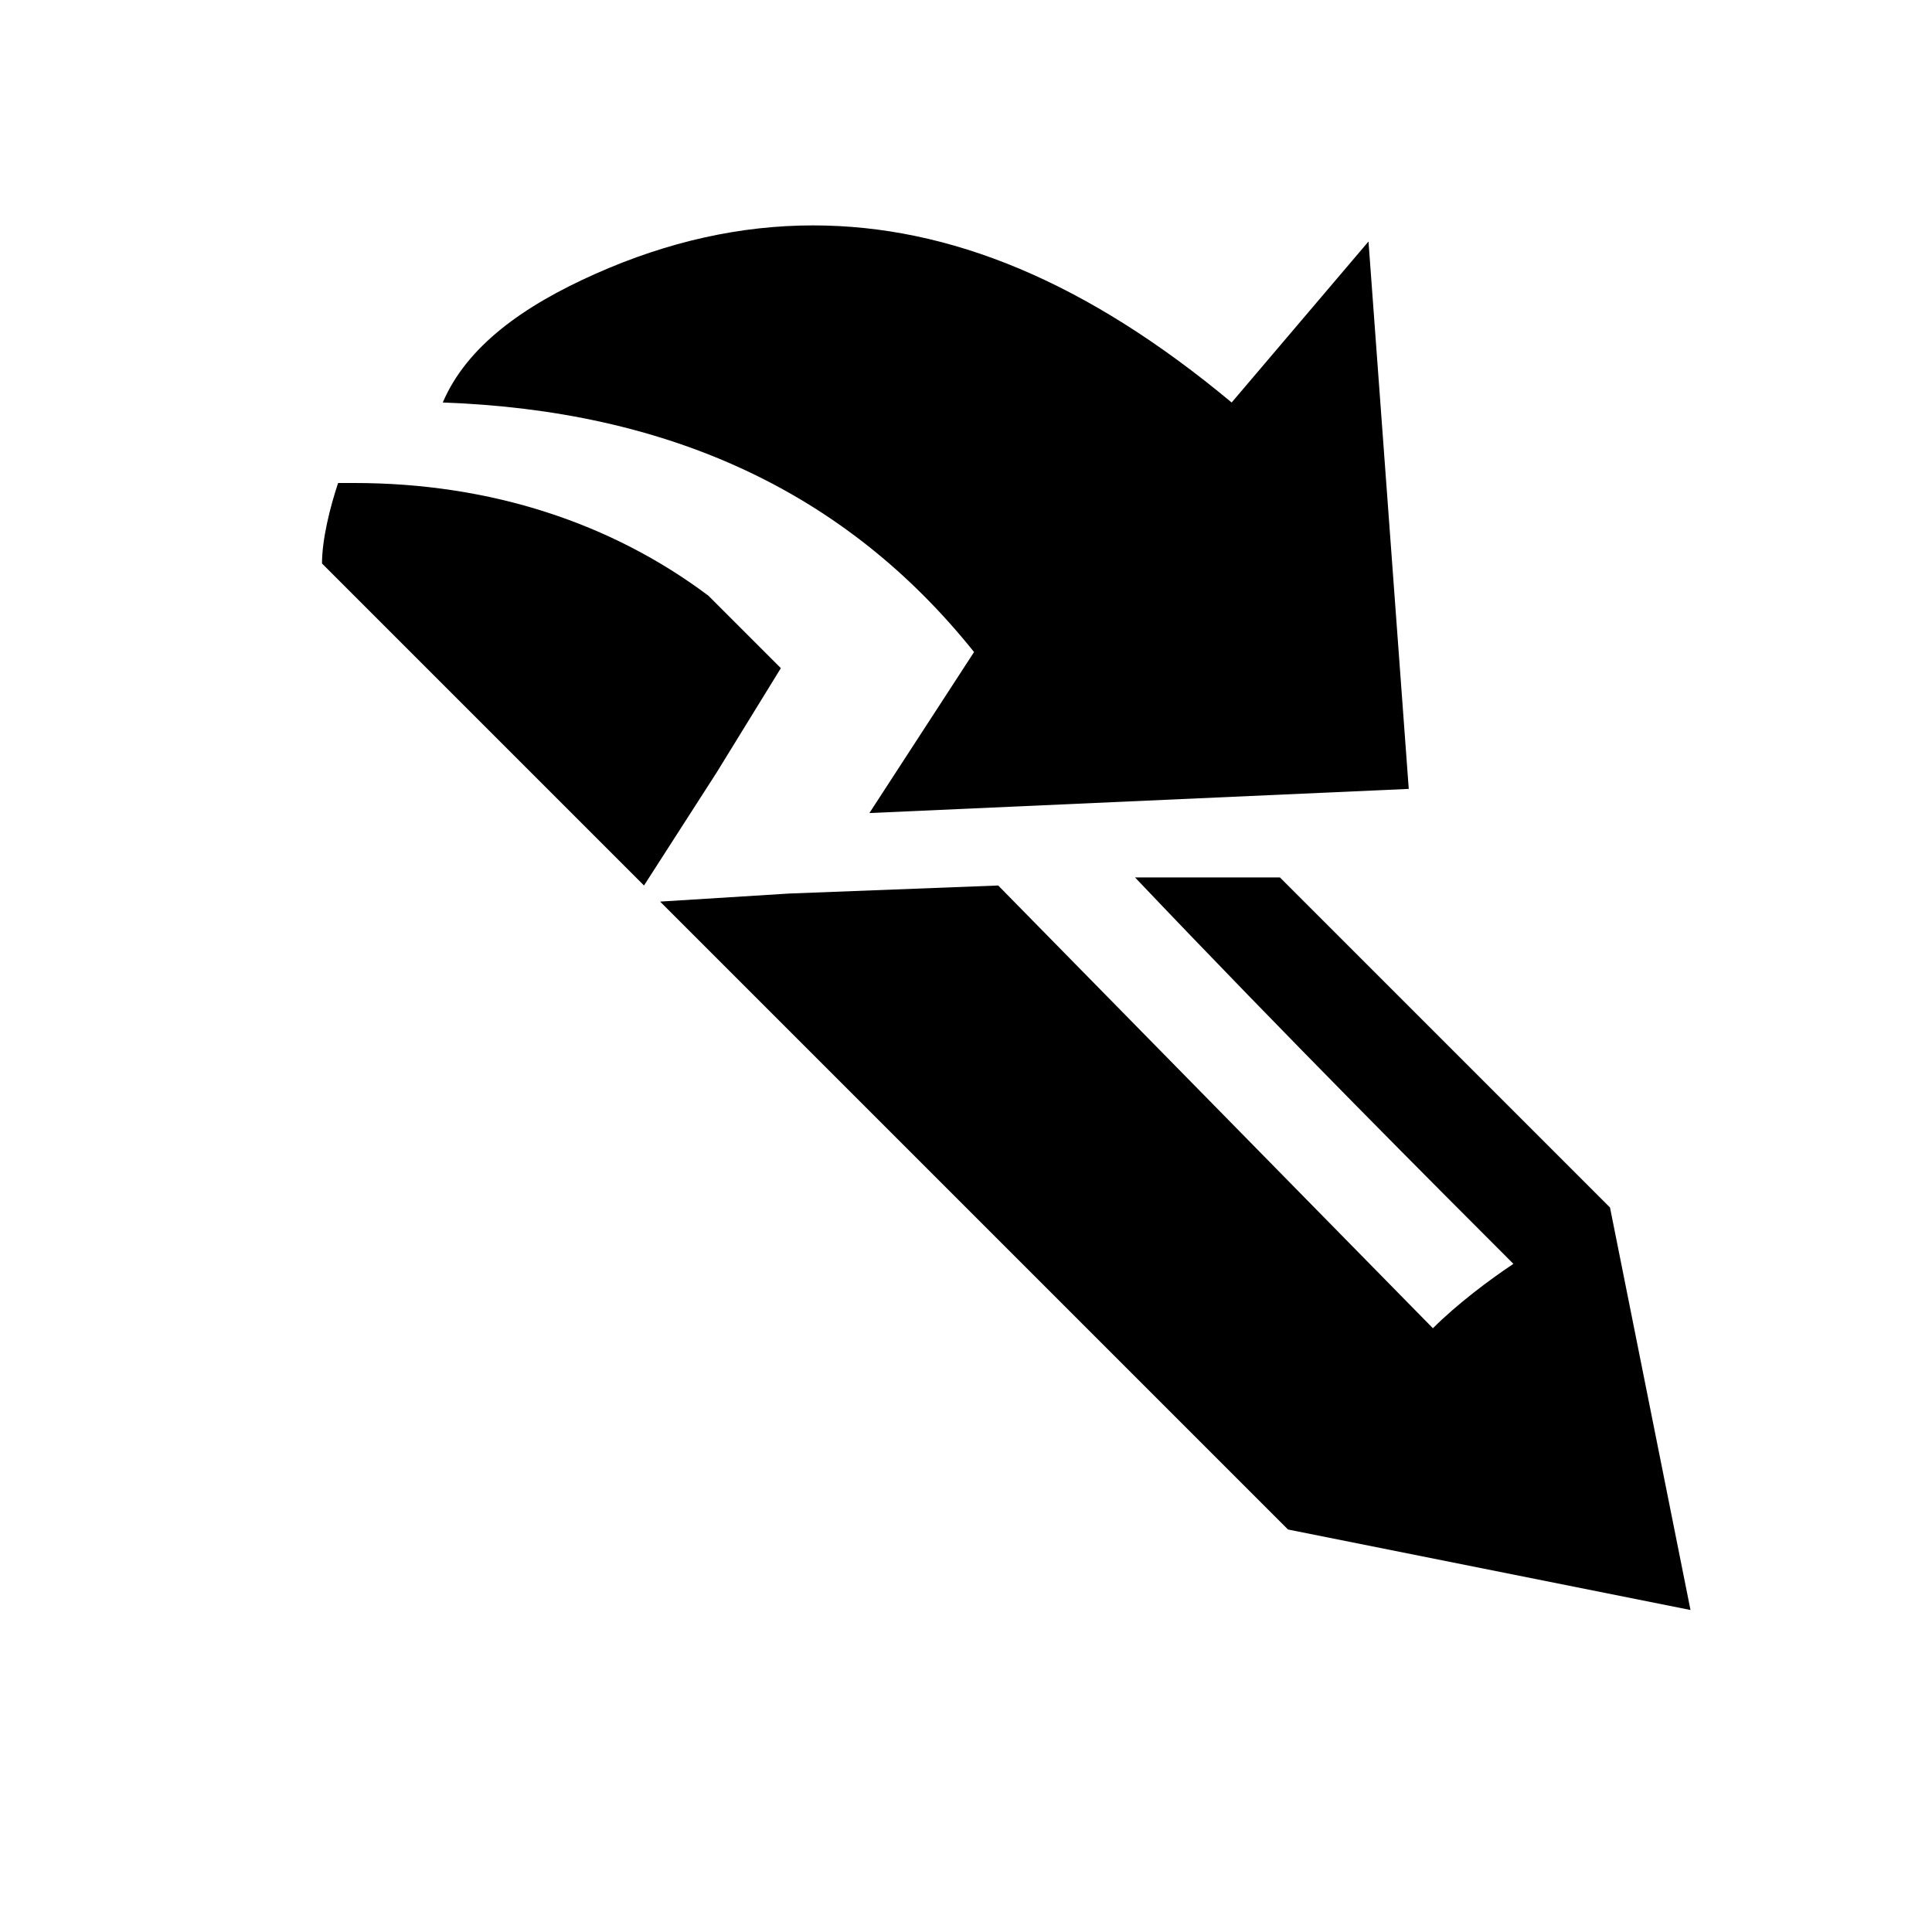
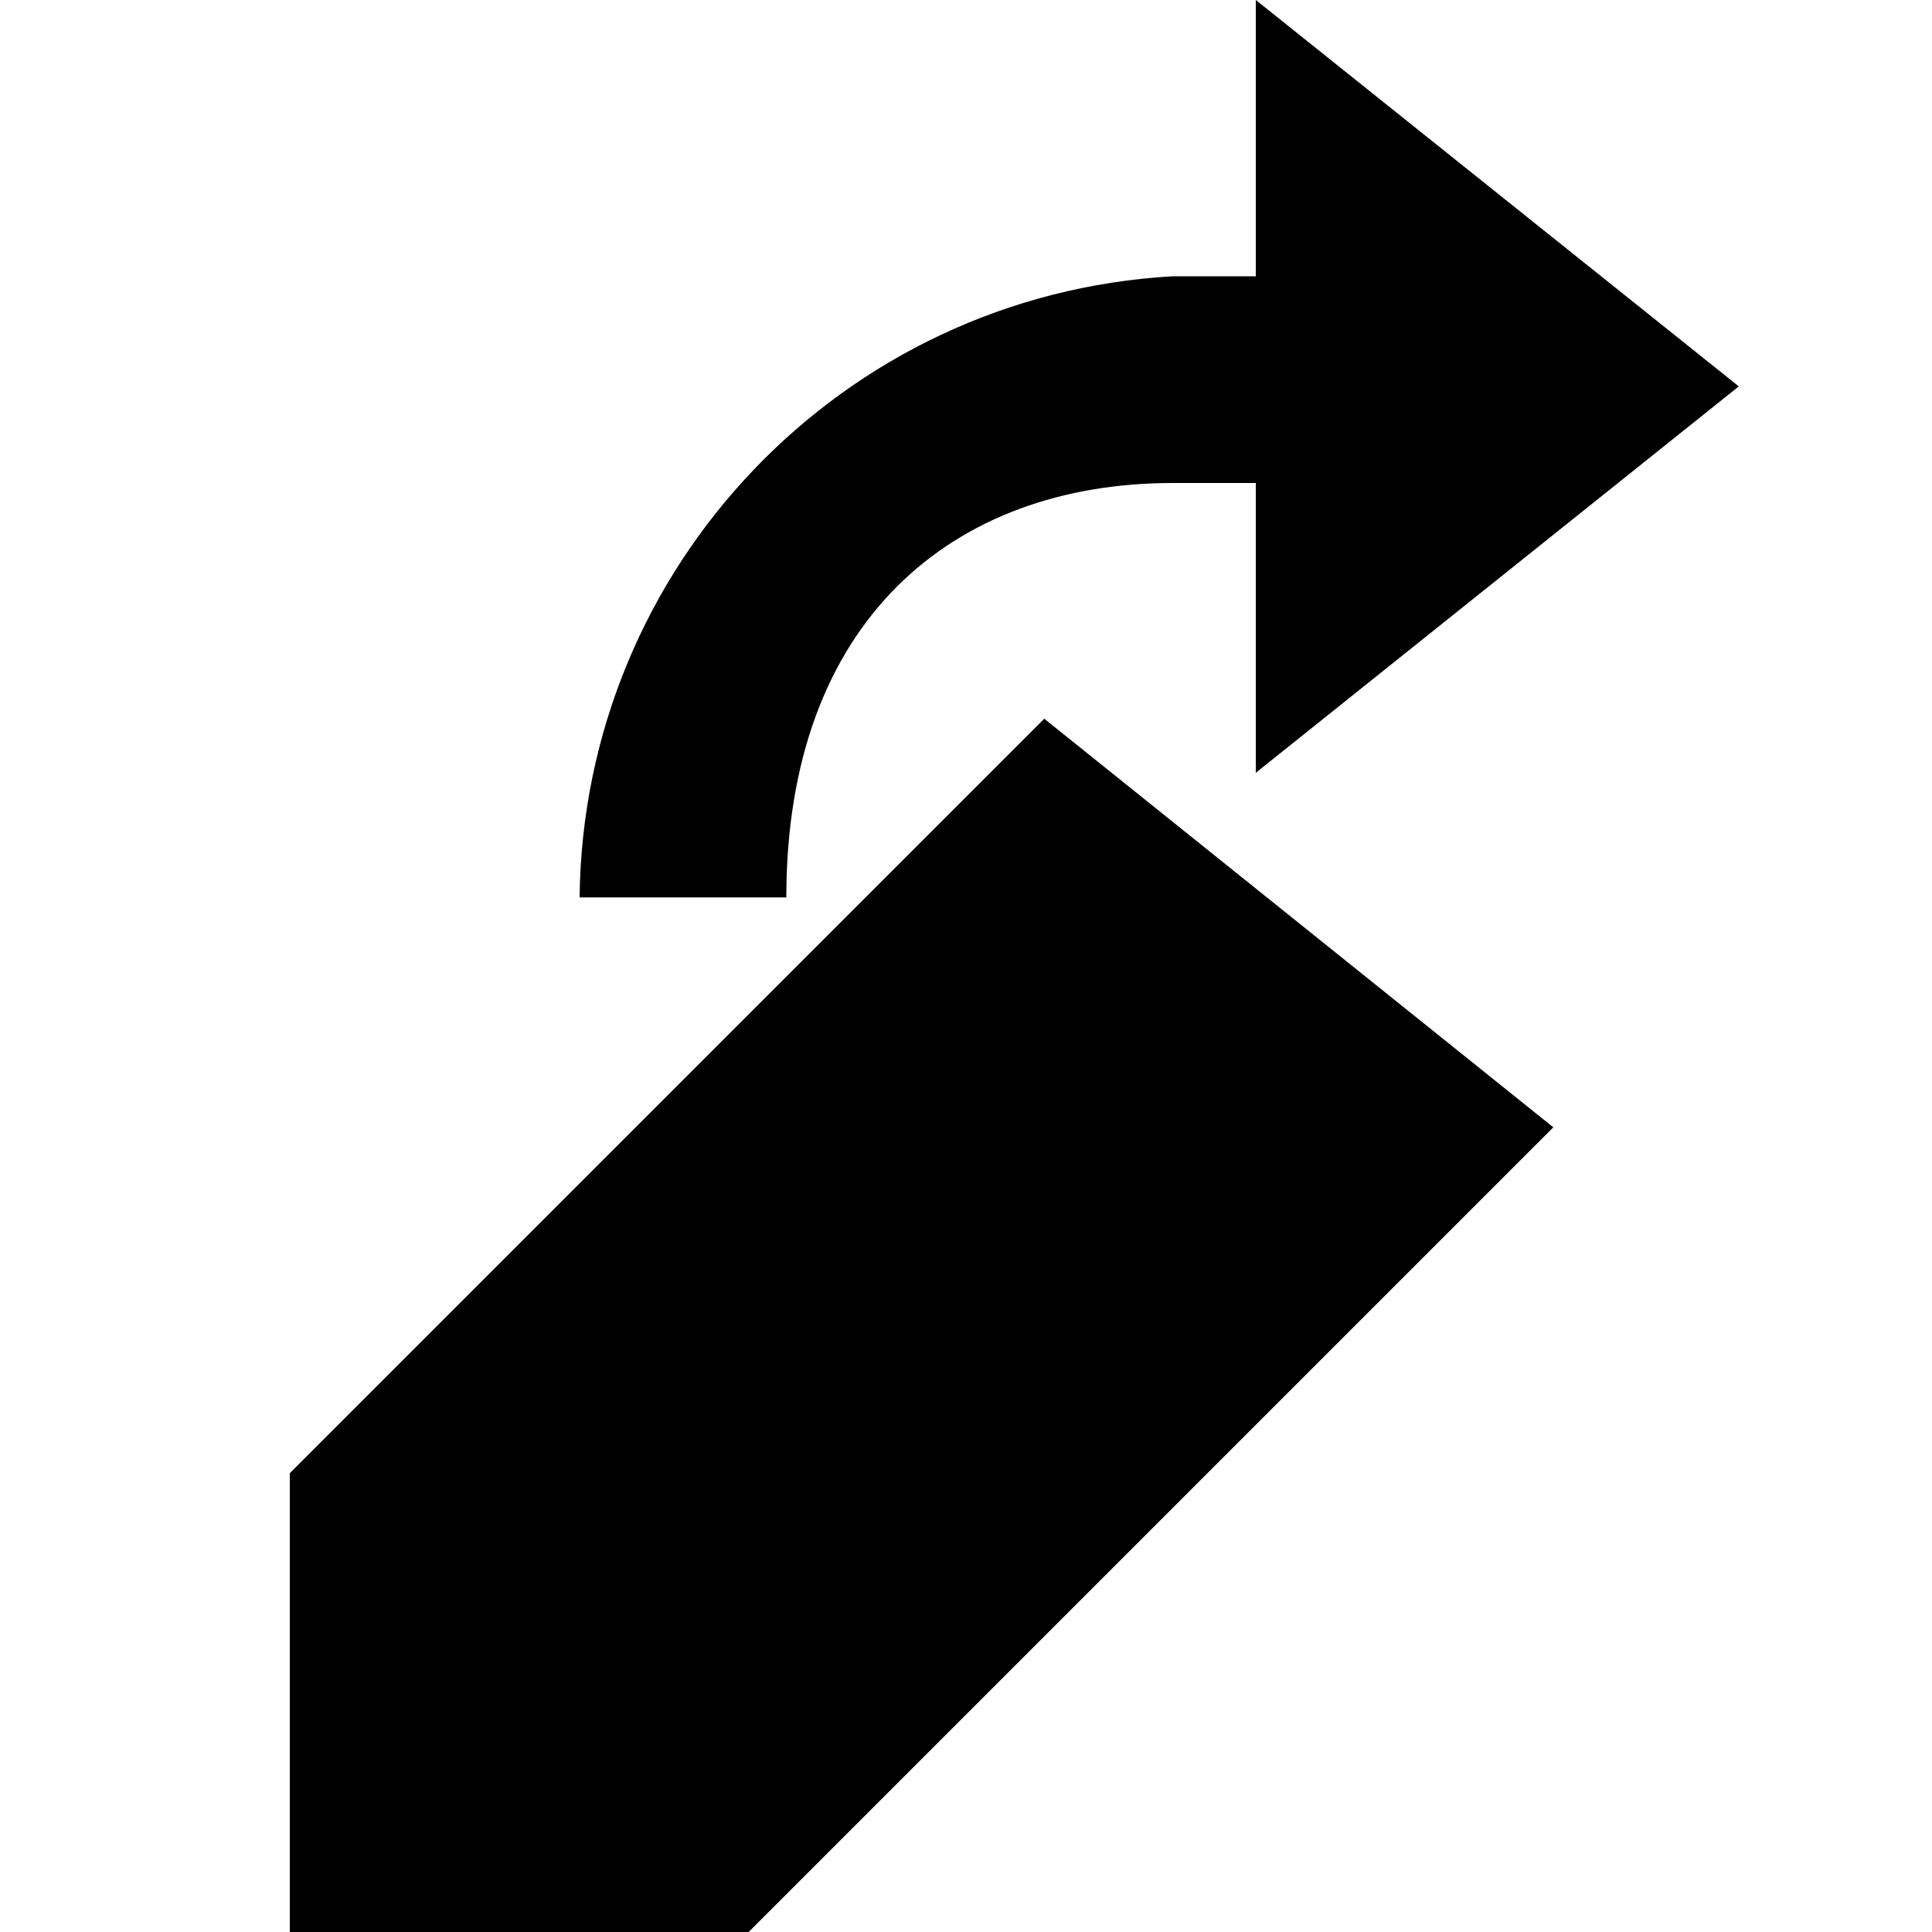
- <svg xmlns="http://www.w3.org/2000/svg" width="24" height="24" viewBox="0 0 24 24">
-   <path d="M10.1 2.8c-.9 0-1.8.2-2.7.6-.9.4-1.6.9-1.9 1.6 2.8.1 5 1.1 6.6 3.1l-1.3 2 6.7-.3L17 3l-1.7 2c-1.8-1.5-3.5-2.2-5.2-2.2z" />
-   <path d="M9.8 11.1l2.6-.1 5.4 5.5c.3-.3.7-.6 1-.8-.9-.9-2.8-2.8-4.7-4.8h1.8L20 15l1 5-5-1-7.8-7.8 1.6-.1zM4.4 6c1.7 0 3.2.5 4.4 1.4l.9.9-.8 1.3L8 11 4 7c0-.3.1-.7.2-1h.2z" />
+ <svg xmlns="http://www.w3.org/2000/svg" width="20" height="20" viewBox="0 0 20 20">
+   <path d="M10.81 7.44L3 15.25V20h4.75l8.33-8.33-5.27-4.23z" />
+   <path d="M12.14 2.86H13V0l5 4-5 4V5h-.86c-2.28 0-4 1.43-4 4.29H6a6.51 6.51 0 0 1 6.14-6.43z" />
</svg>
